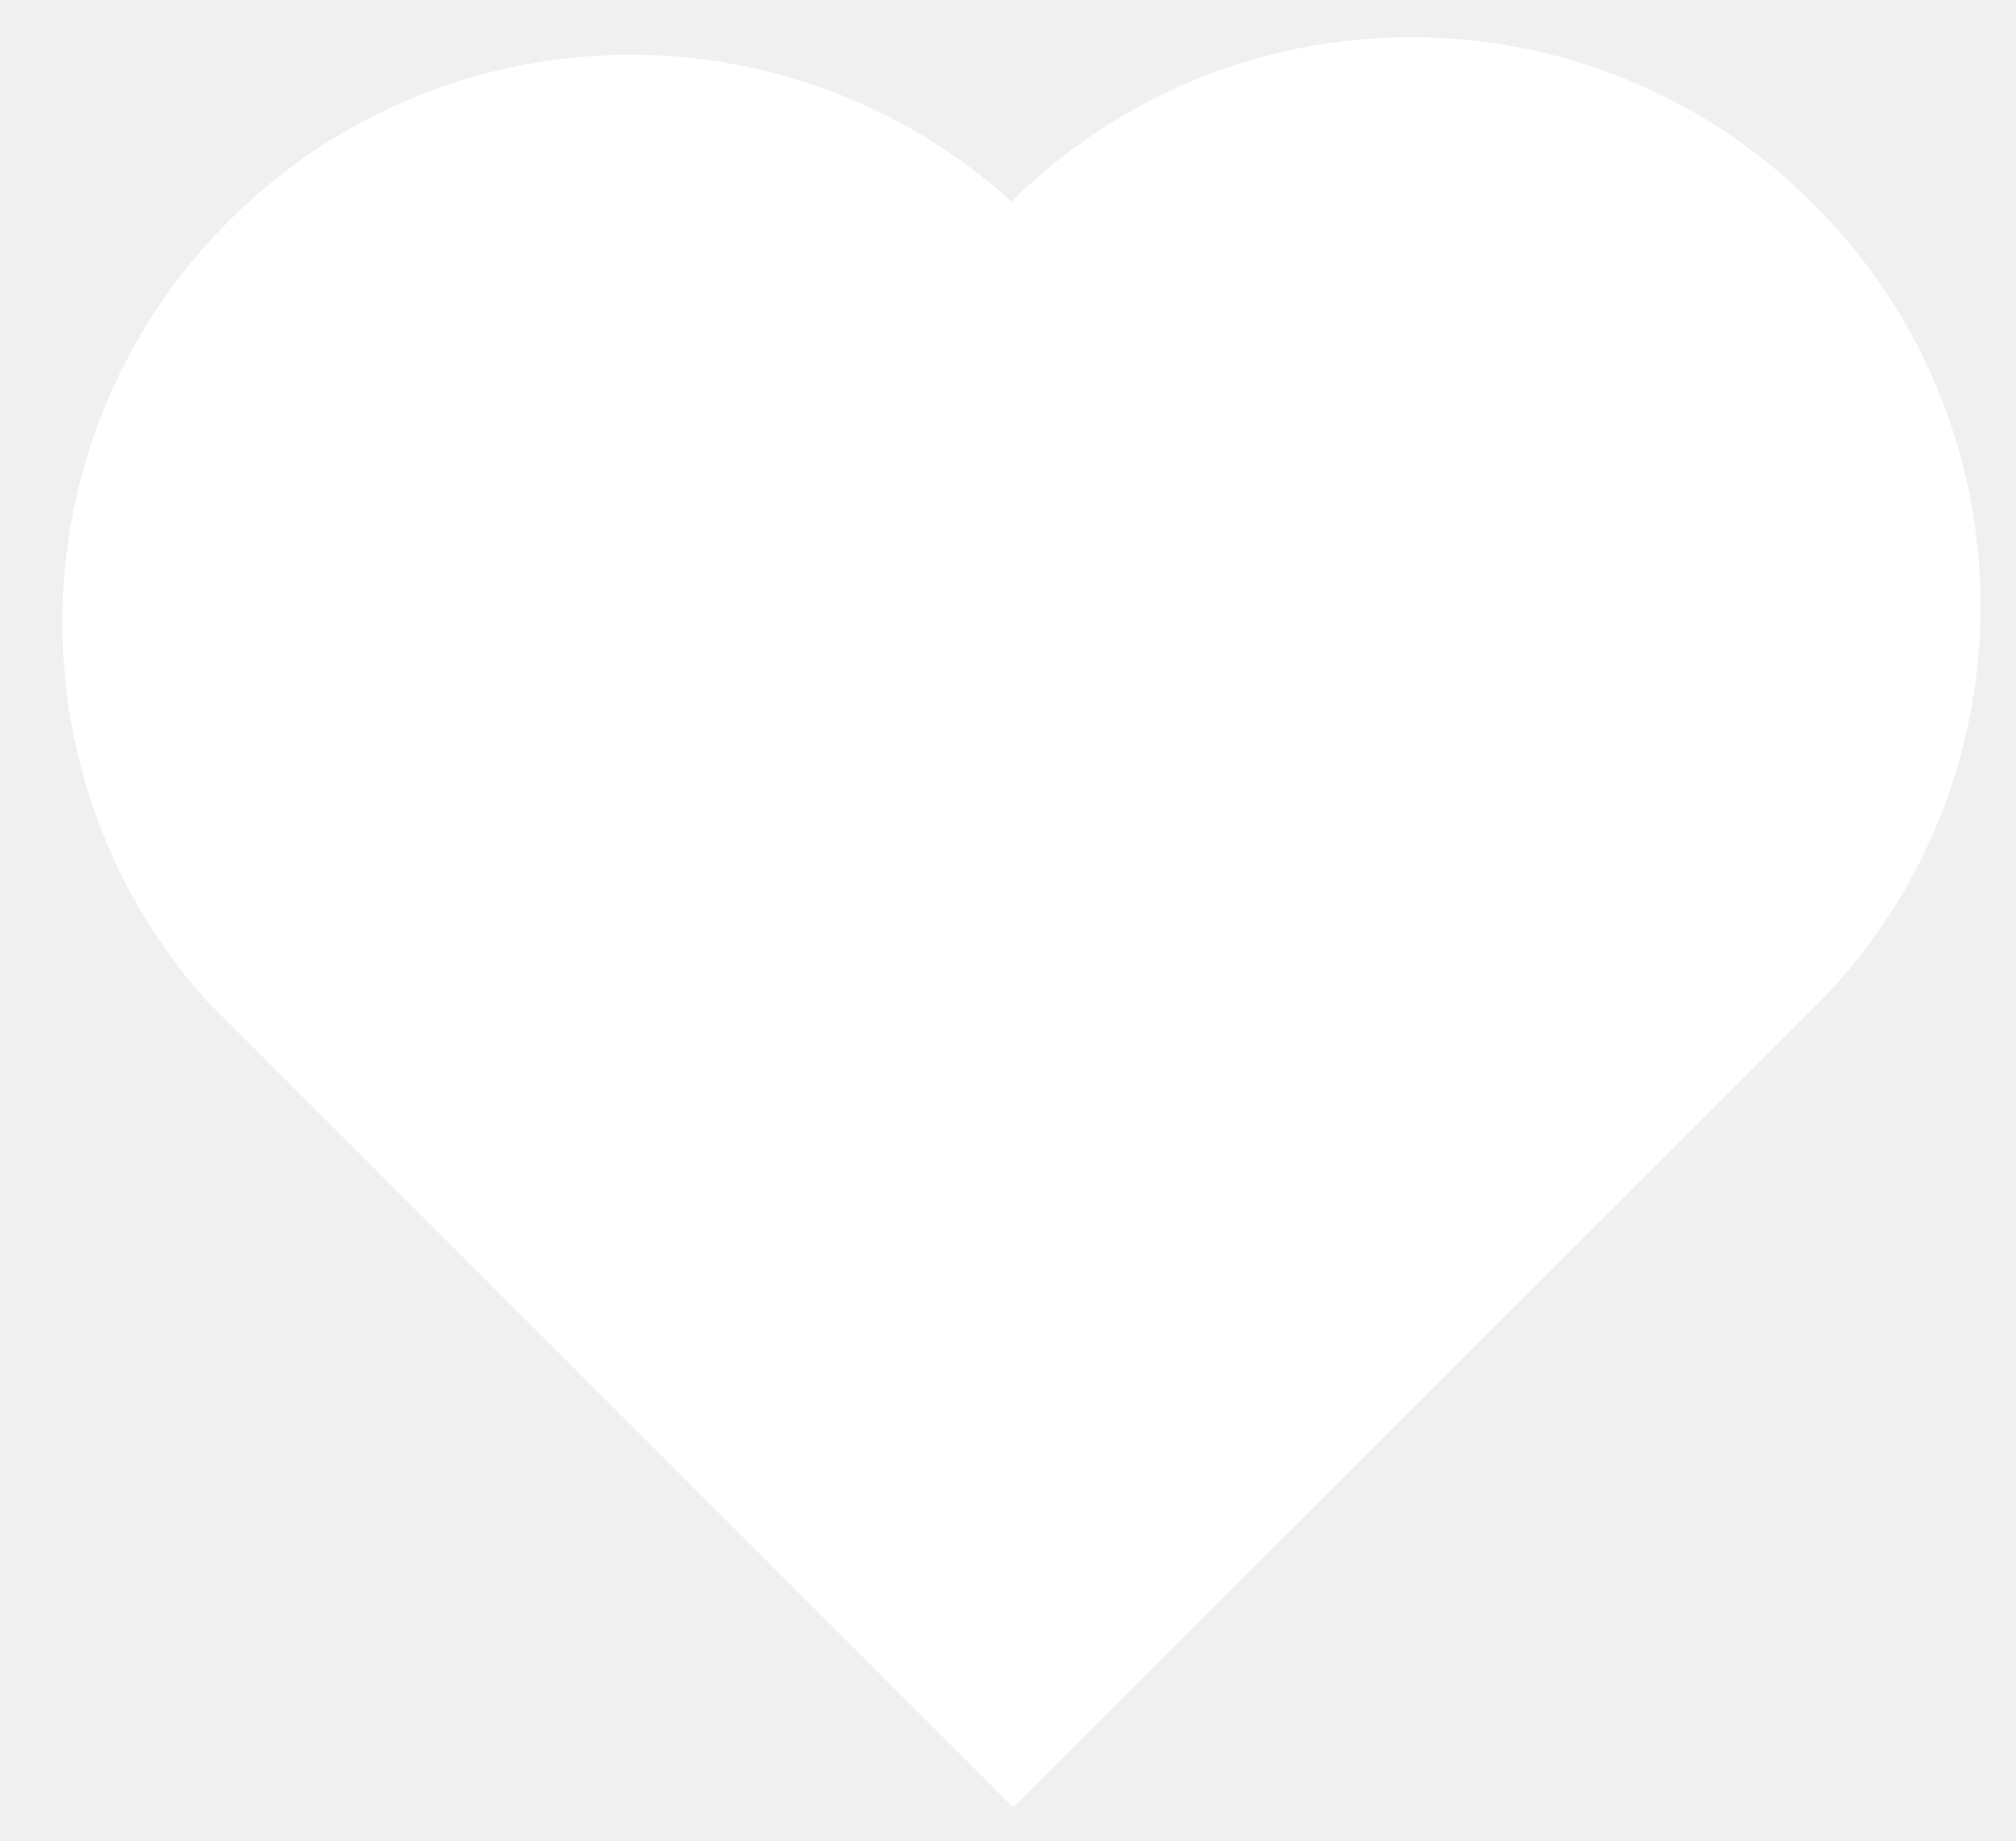
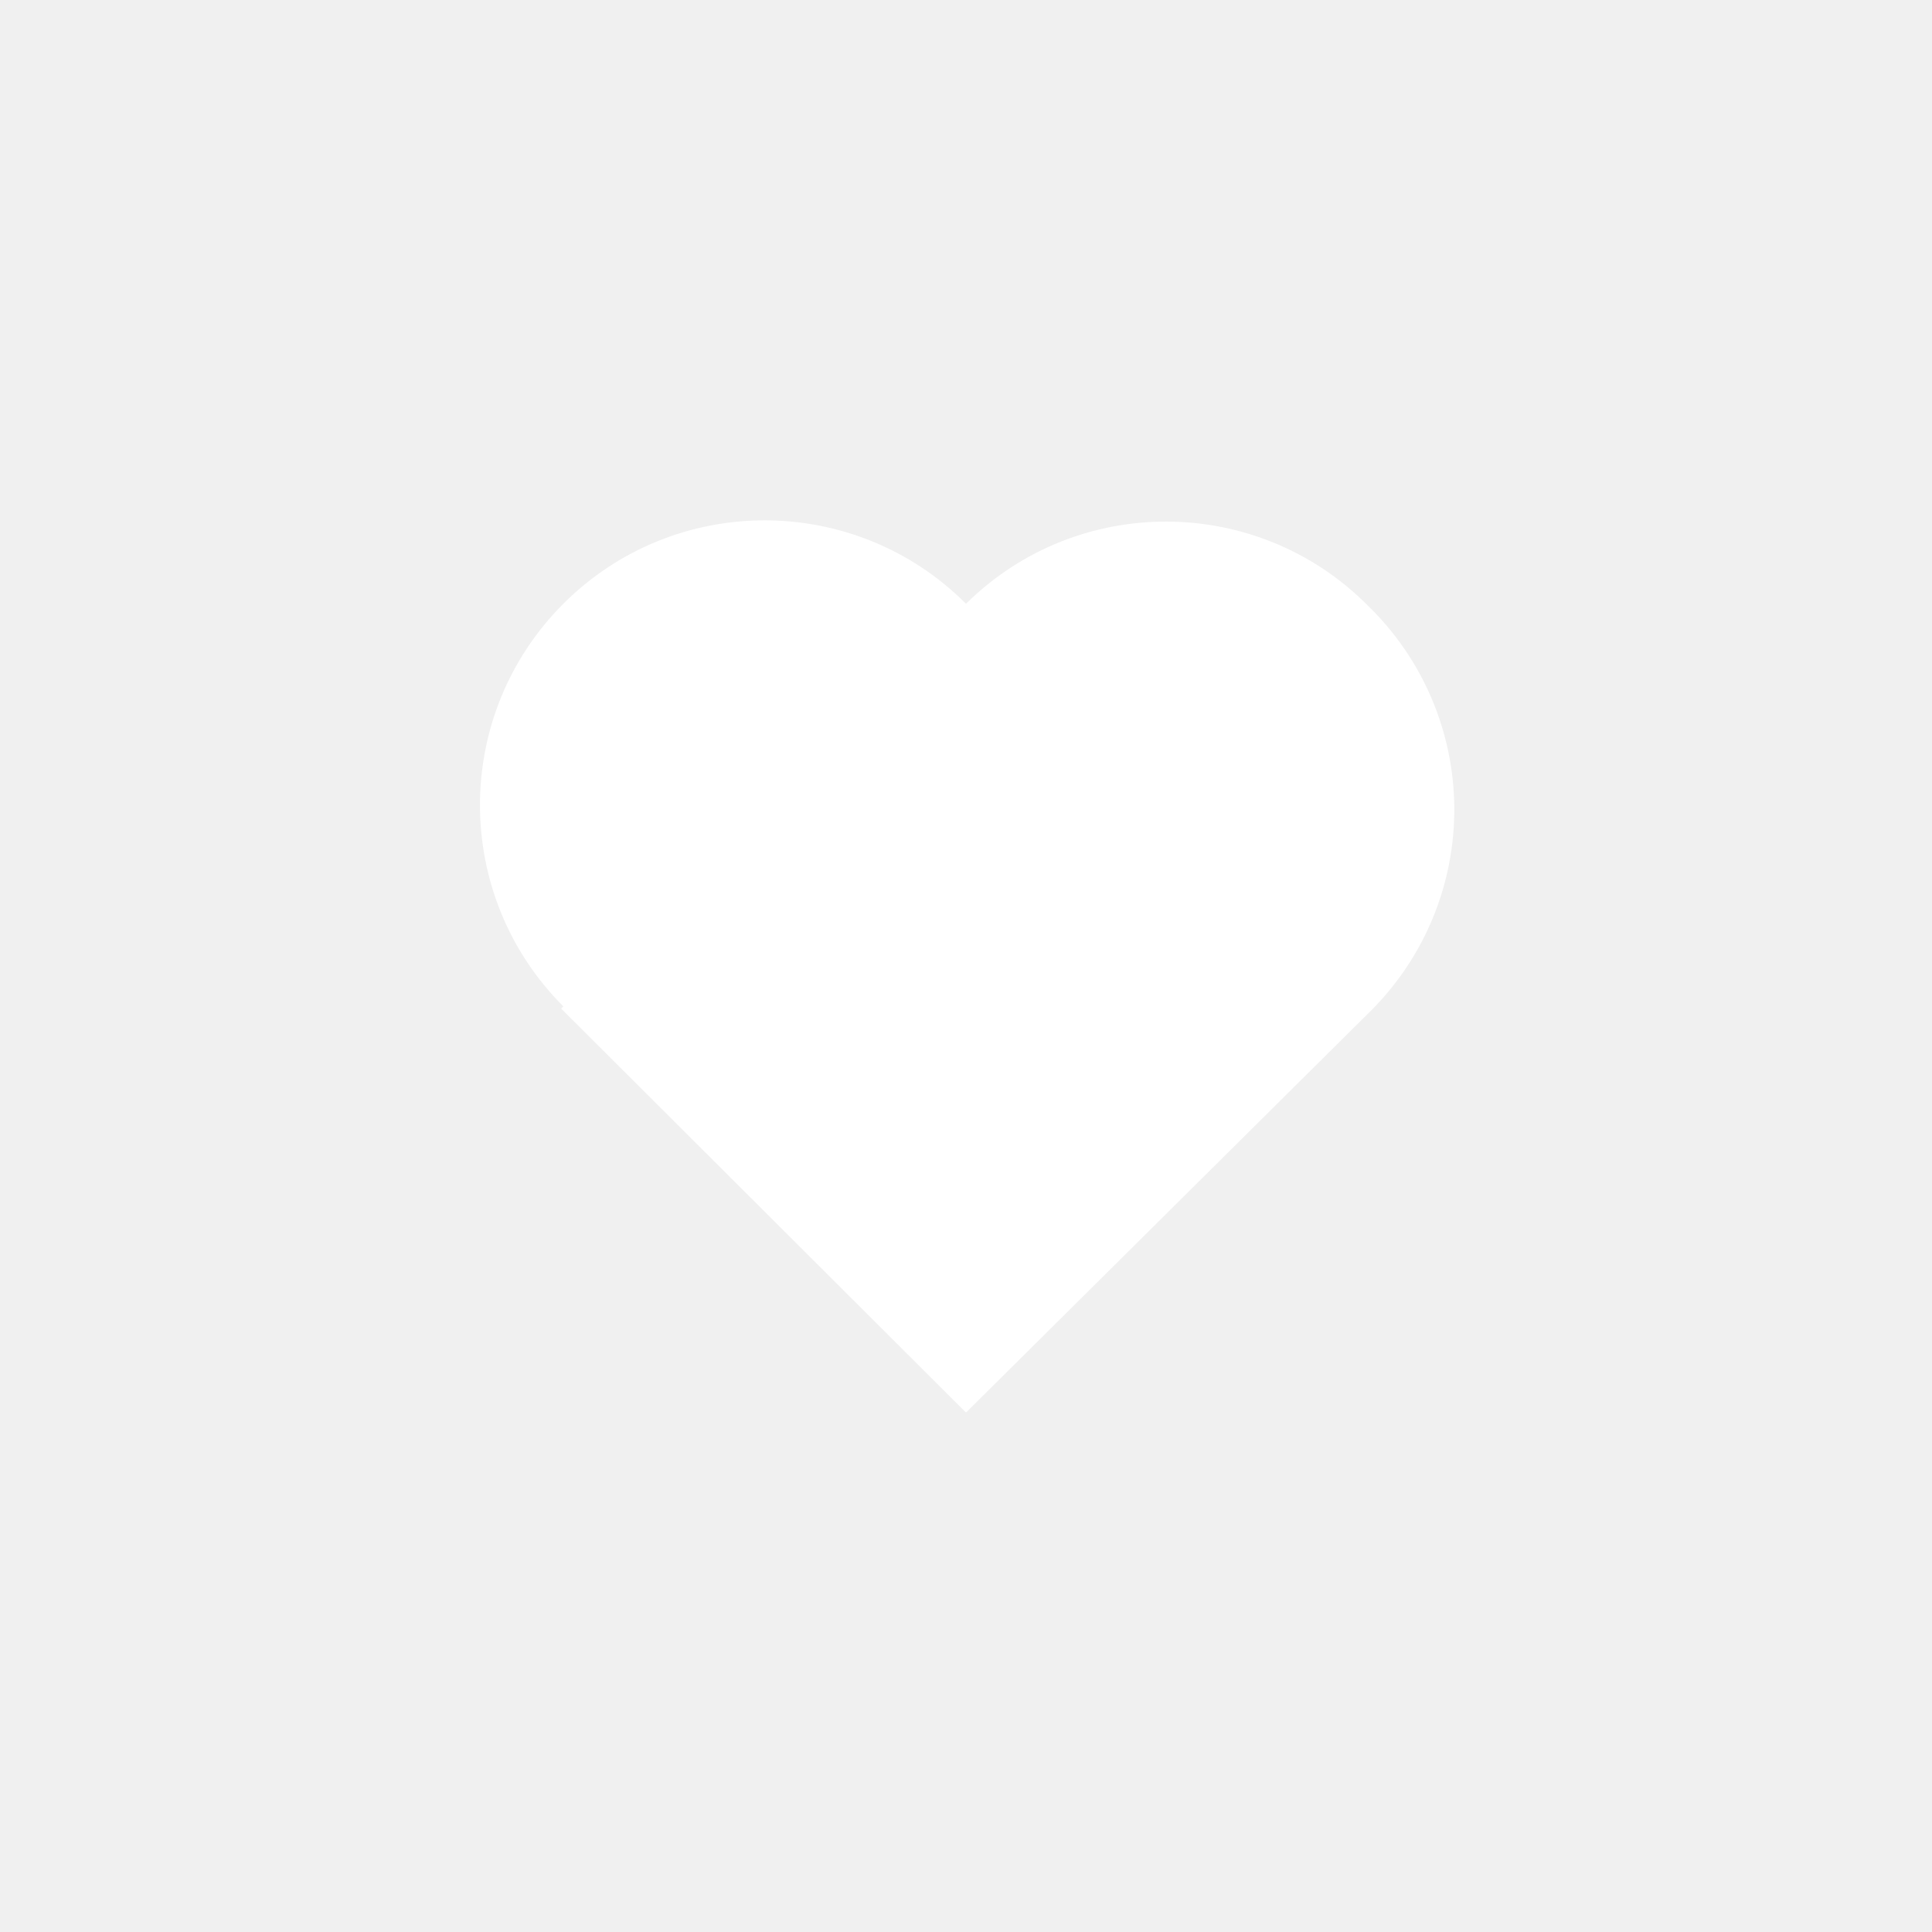
- <svg xmlns="http://www.w3.org/2000/svg" id="圖層_1" data-name="圖層 1" viewBox="0 0 23 21">
+ <svg xmlns="http://www.w3.org/2000/svg" id="圖層_1" data-name="圖層 1" viewBox="0 0 44 44">
  <defs>
    <style>.cls-1{fill:#fff;}</style>
  </defs>
-   <path class="cls-1" d="M20.66,2.3a6.48,6.48,0,0,0-9.12,0l0,0A6.48,6.48,0,0,0,2.34,11.4l0,0,9.22,9.22,9.23-9.22,0,0A6.47,6.47,0,0,0,20.66,2.3Z" />
+   <path class="cls-1" d="M31.16,13.8A6.48,6.48,0,0,0,22,13.75l0,0a6.48,6.48,0,0,0-9.17,9.17l-.05.05L22,32.17,31.24,23l0,0A6.47,6.47,0,0,0,31.16,13.8Z" />
</svg>
